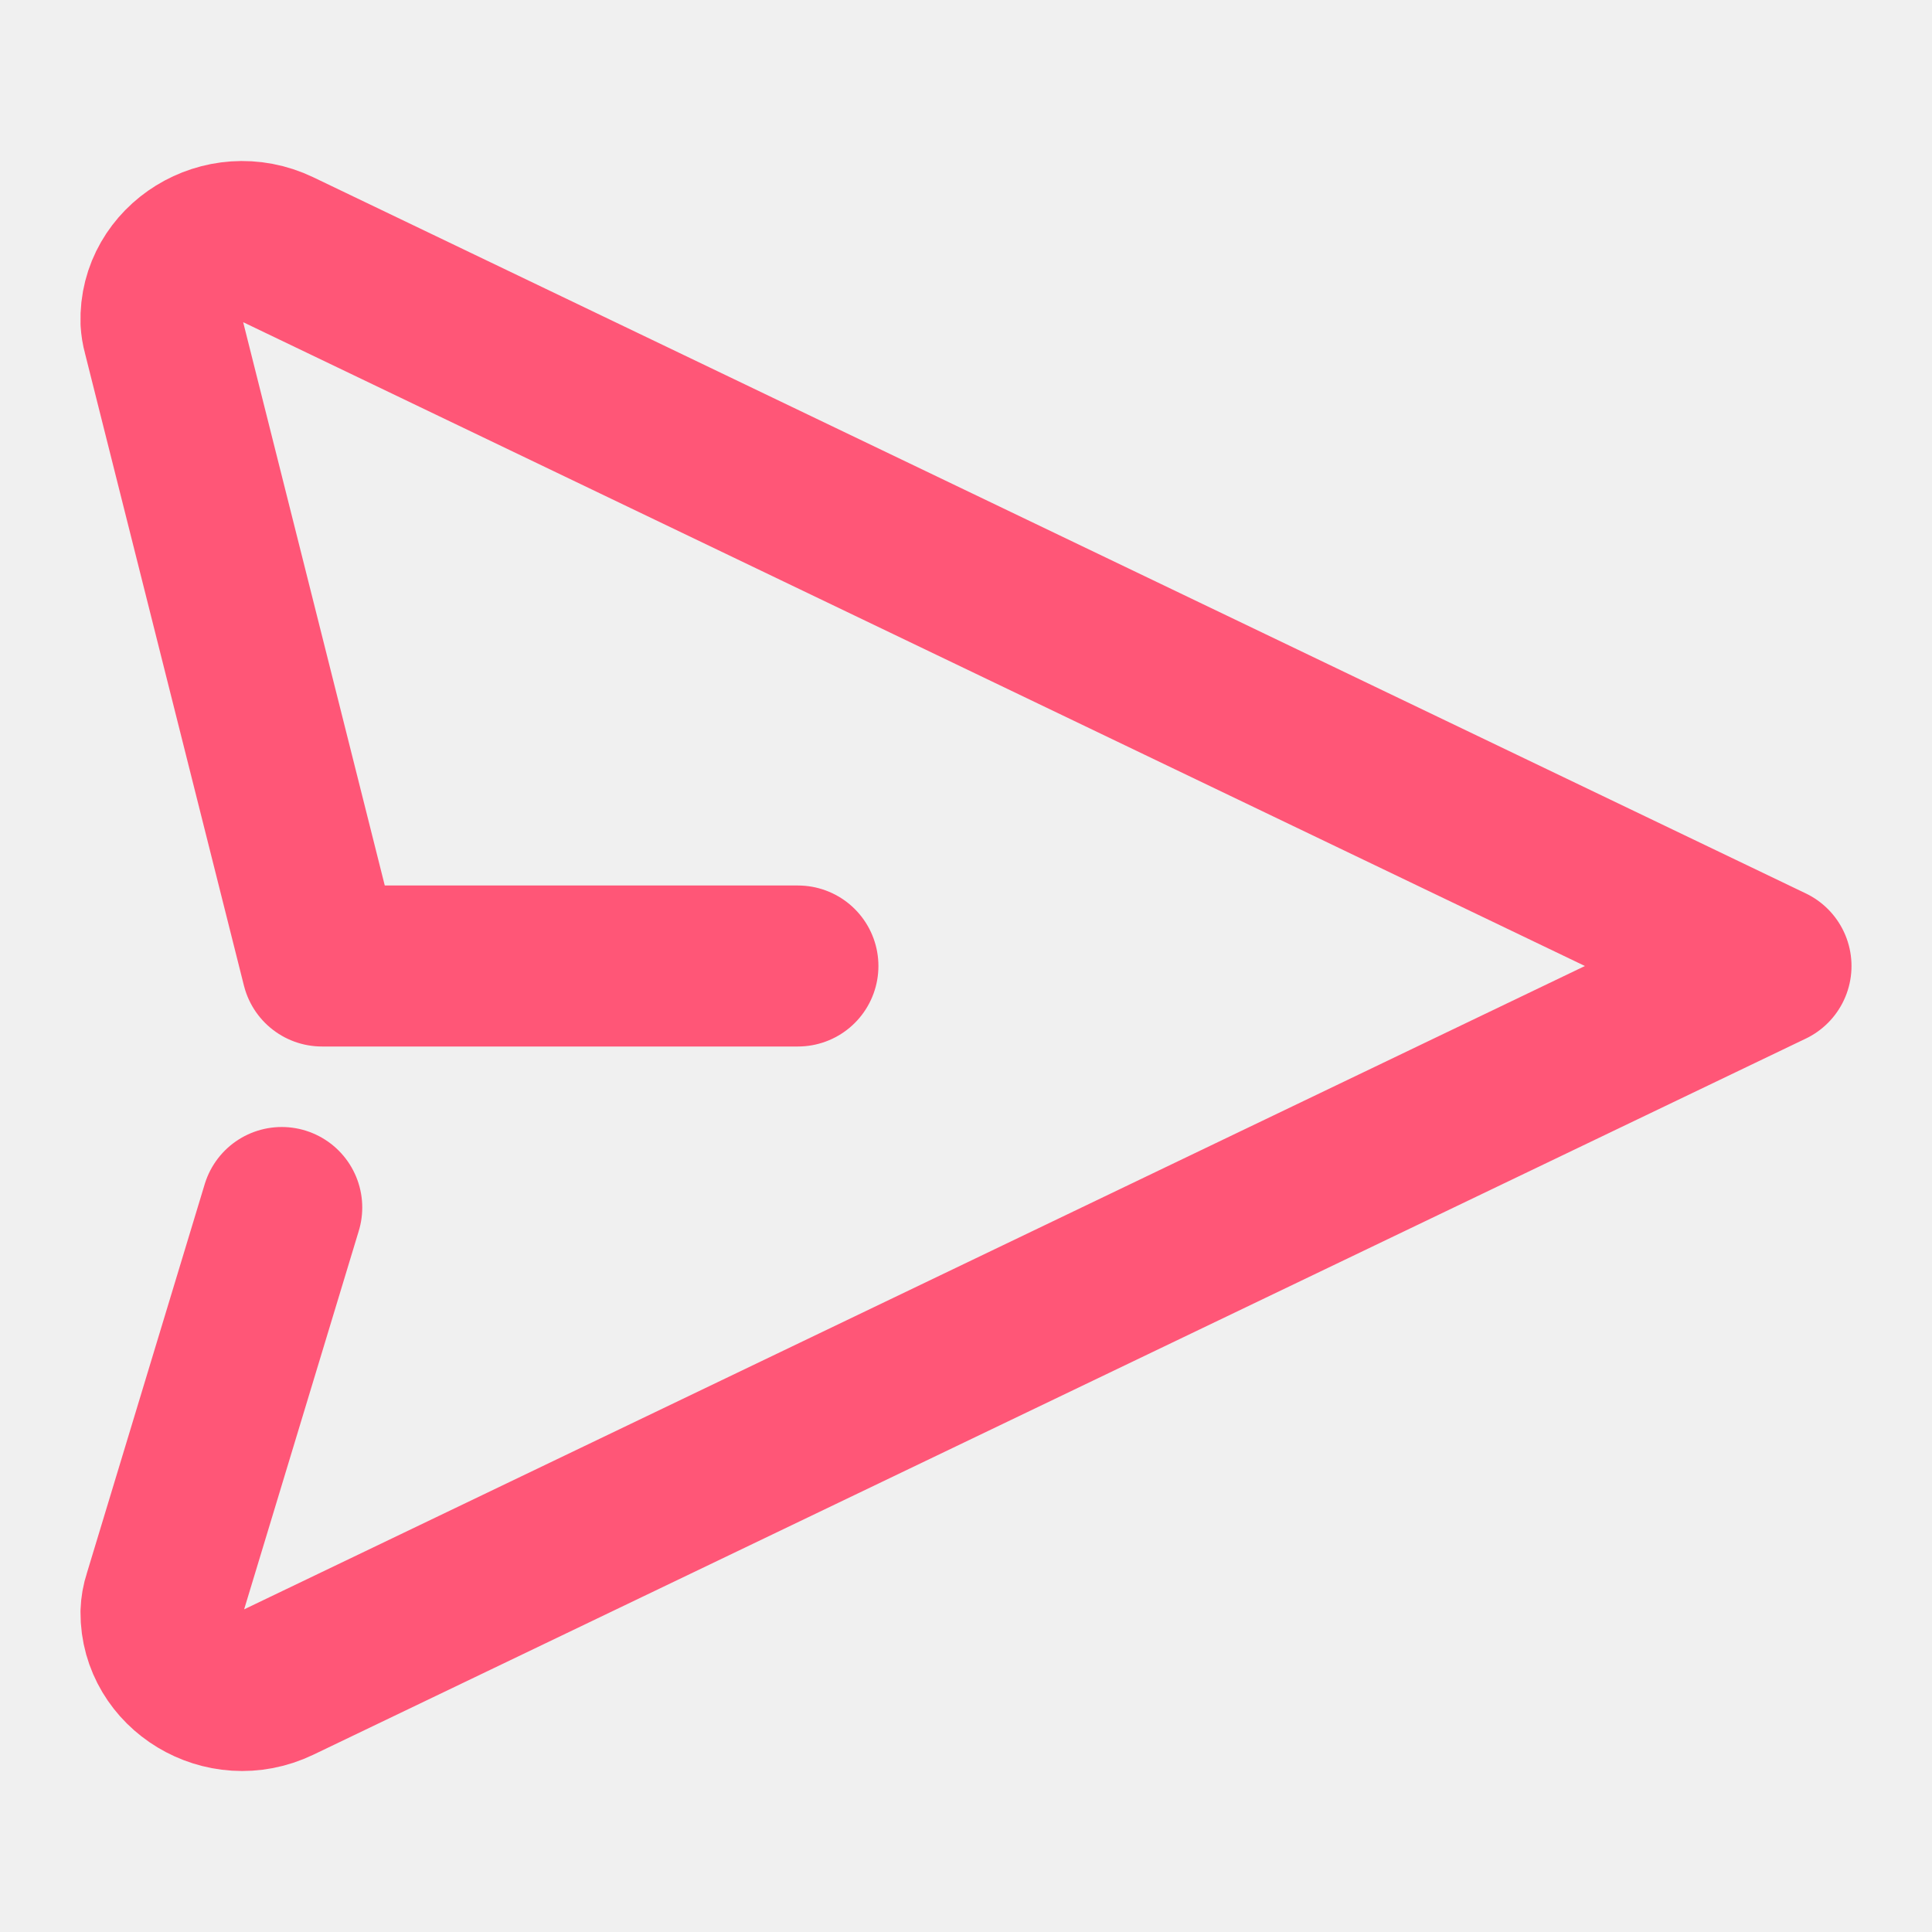
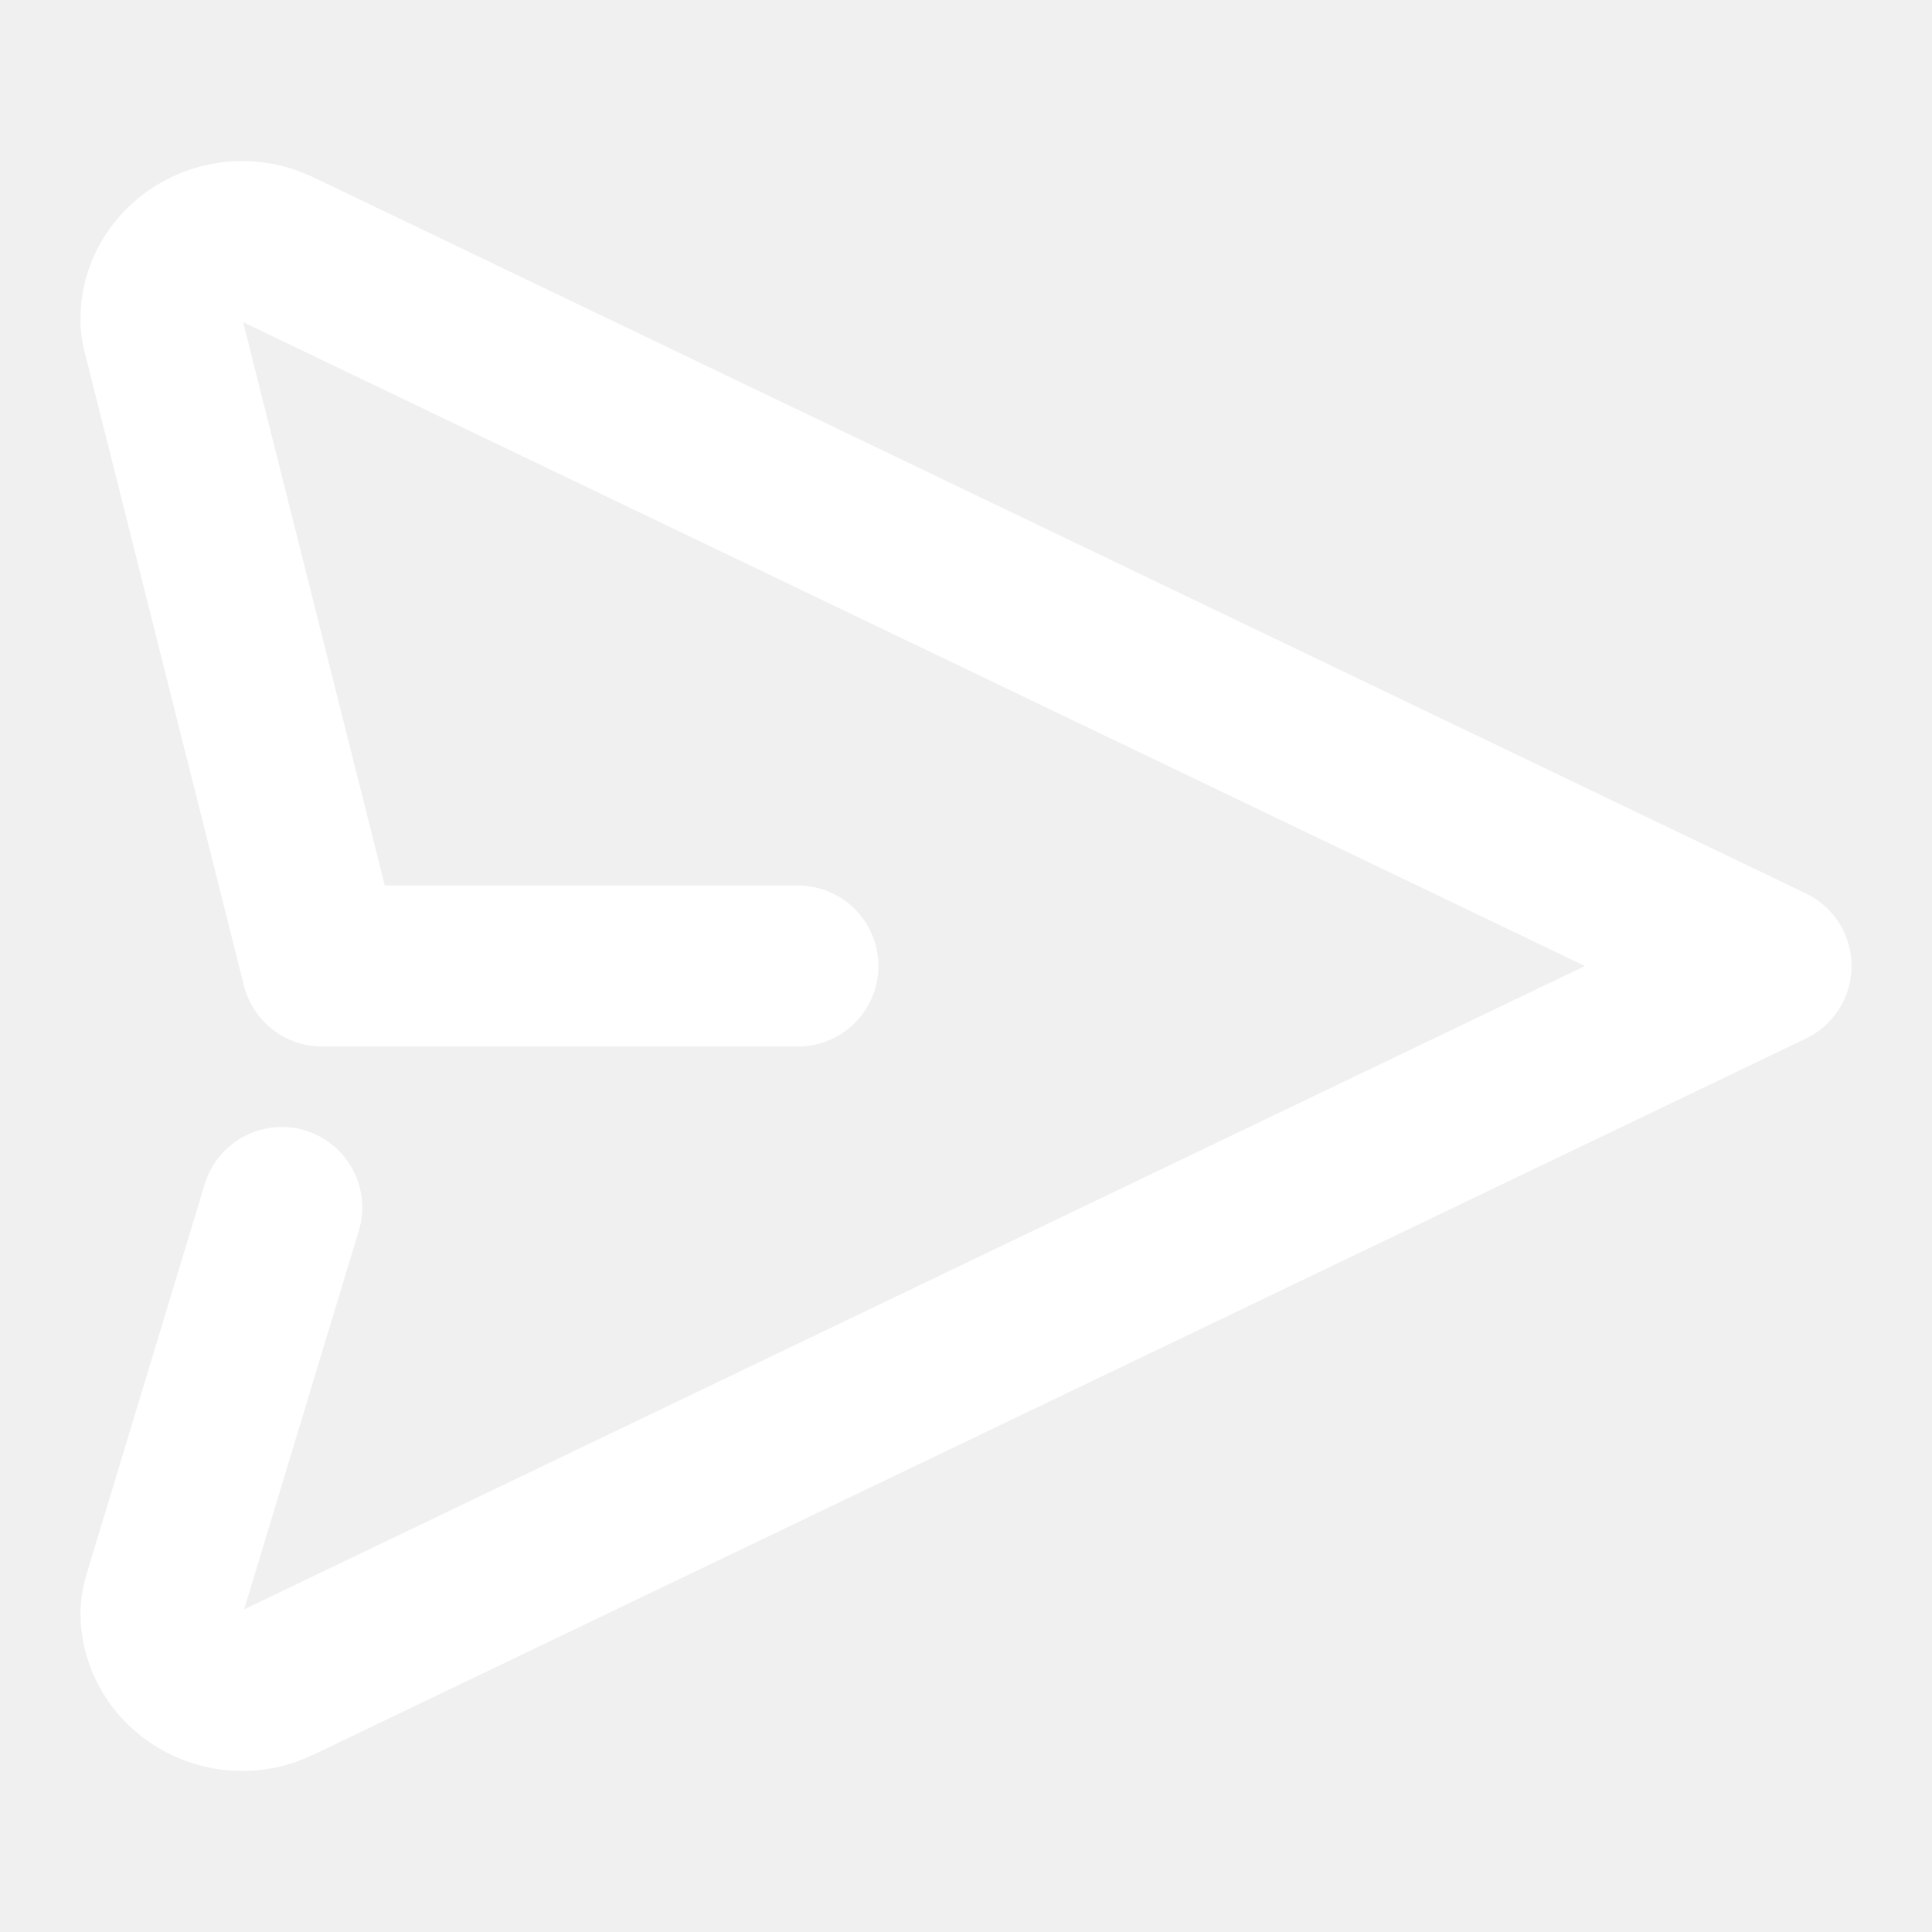
<svg xmlns="http://www.w3.org/2000/svg" width="24" height="24" viewBox="0 0 24 24" fill="none">
-   <path d="M9.912 12H4L2.023 4.135C2.01 4.089 2.003 4.042 2 3.995C1.978 3.274 2.772 2.774 3.46 3.104L22 12L3.46 20.896C2.78 21.223 1.996 20.737 2 20.029C2.002 19.966 2.013 19.903 2.033 19.843L3.5 15" stroke="#FF5677" stroke-width="2" stroke-linecap="round" stroke-linejoin="round" />
+   <path d="M9.912 12H4L2.023 4.135C2.01 4.089 2.003 4.042 2 3.995C1.978 3.274 2.772 2.774 3.46 3.104L22 12L3.46 20.896C2.78 21.223 1.996 20.737 2 20.029C2.002 19.966 2.013 19.903 2.033 19.843L3.5 15" stroke="white" stroke-width="2" stroke-linecap="round" stroke-linejoin="round" />
</svg>
